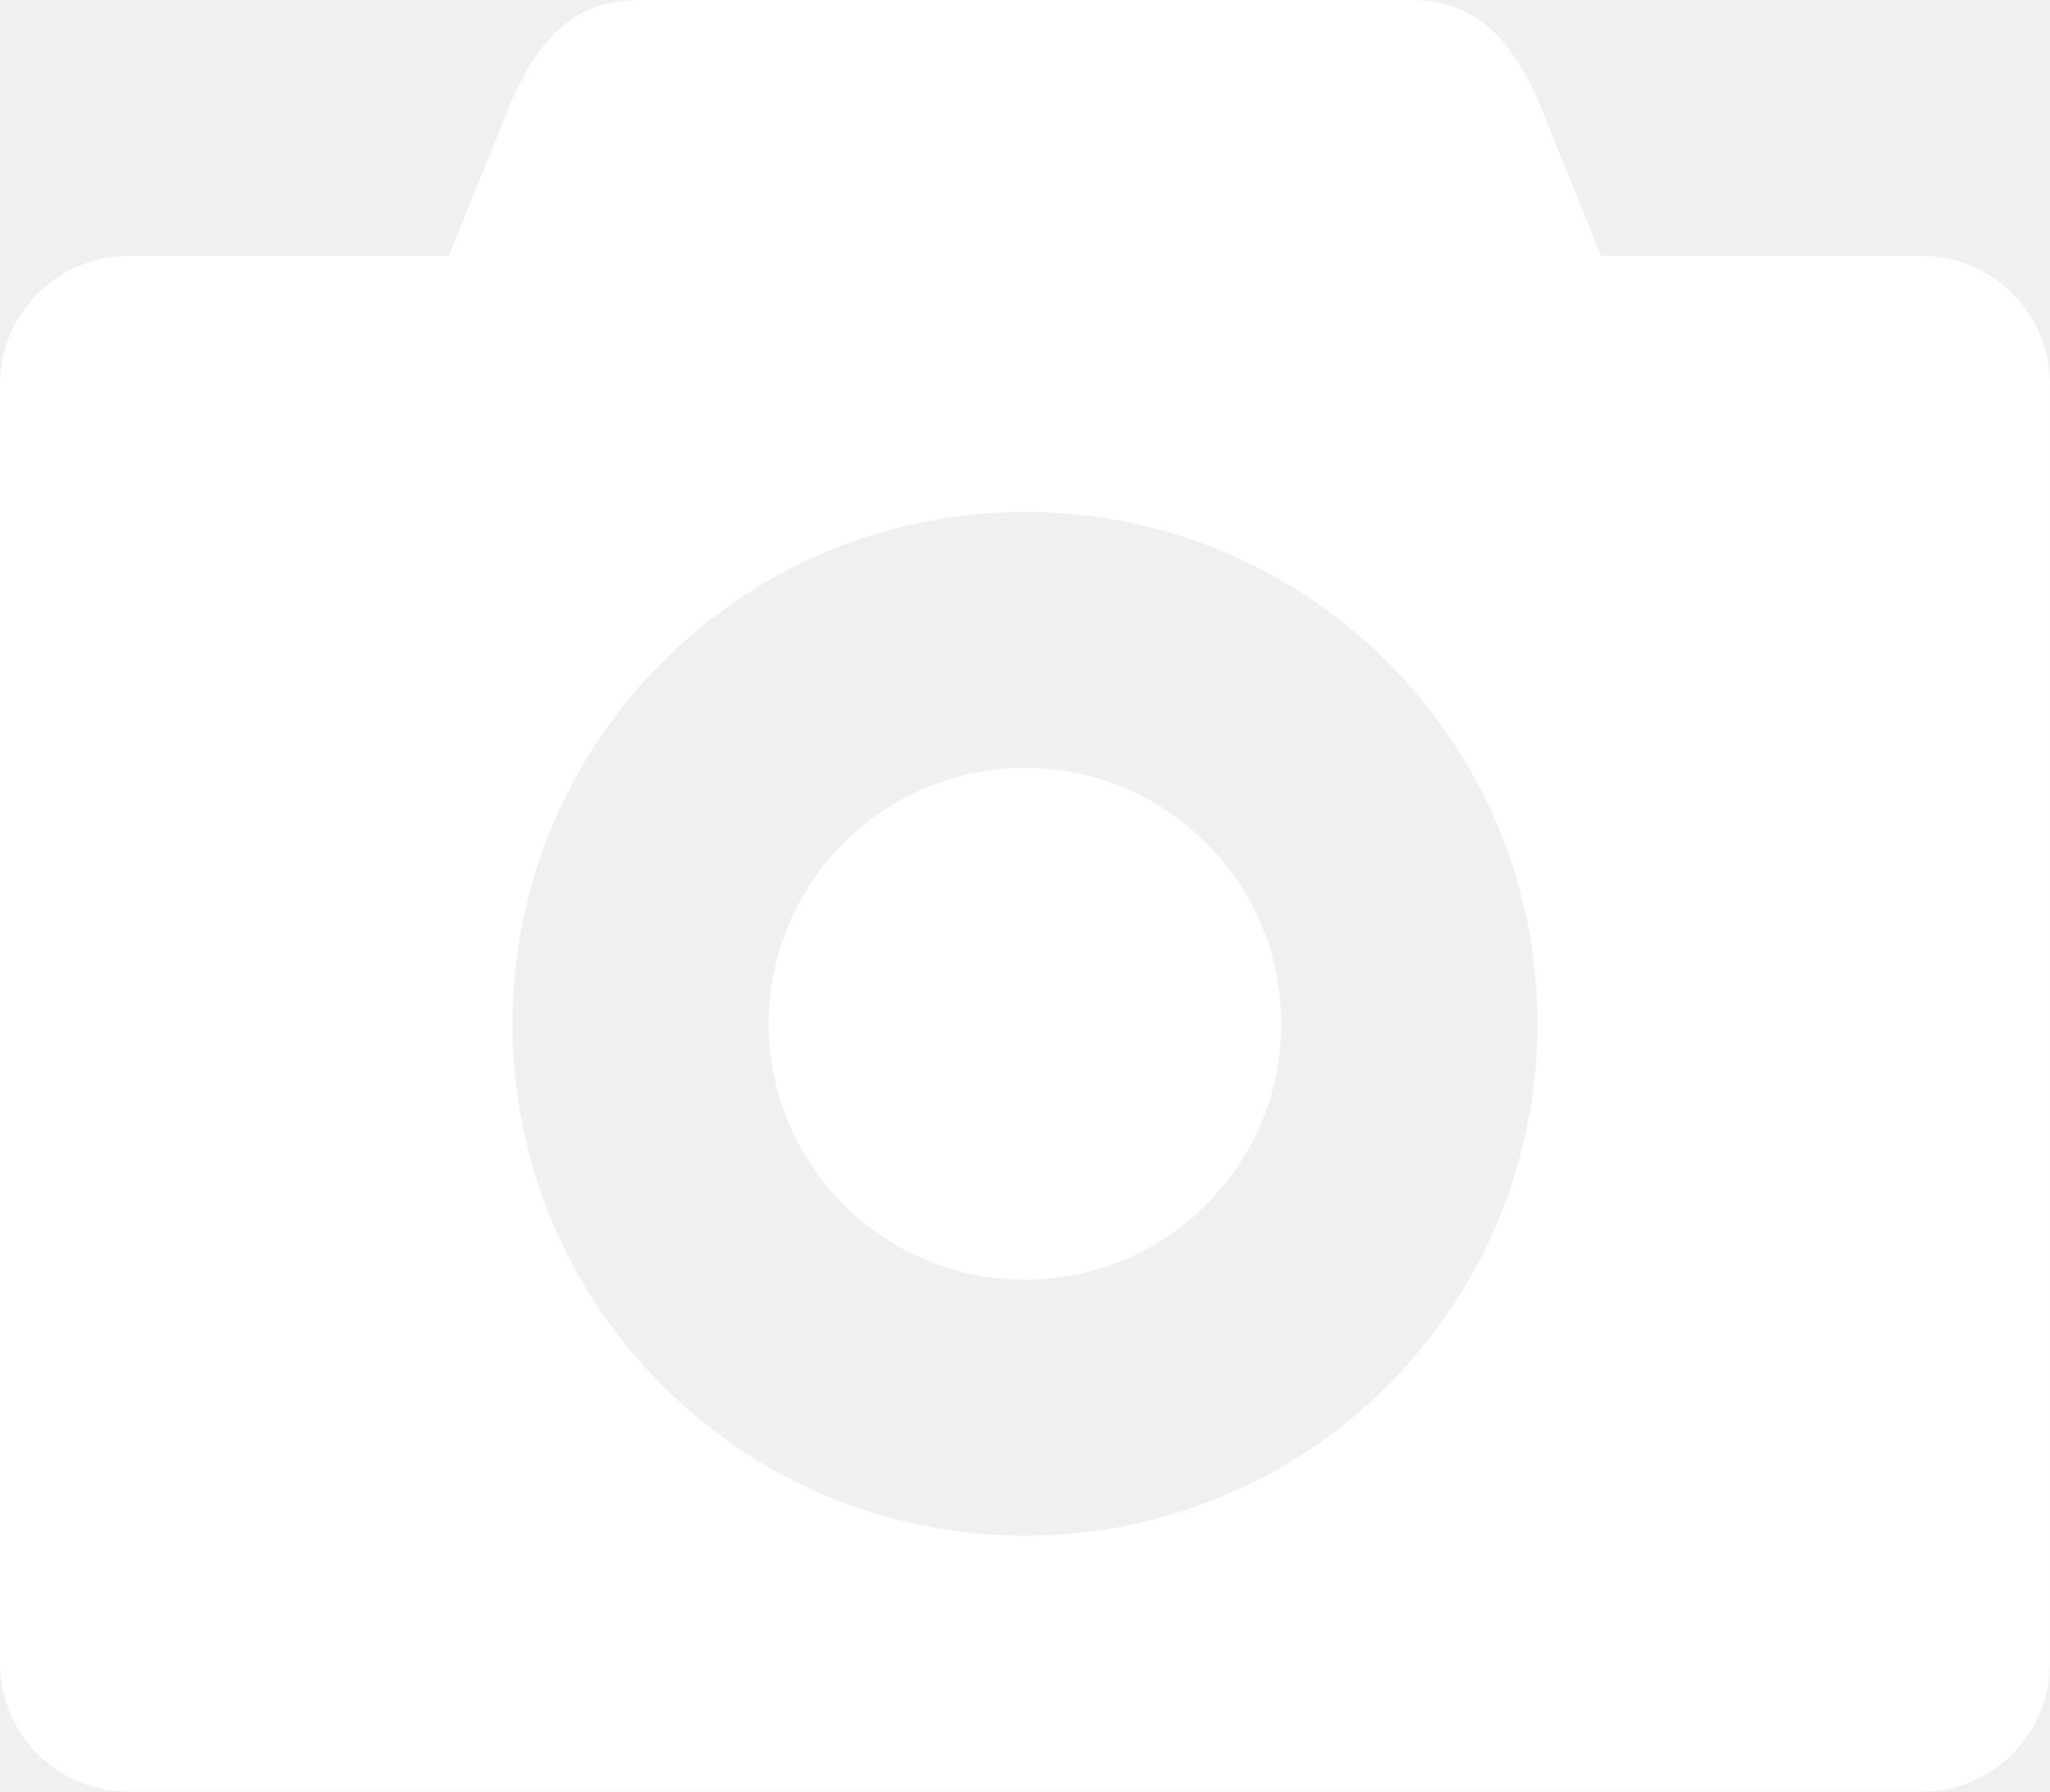
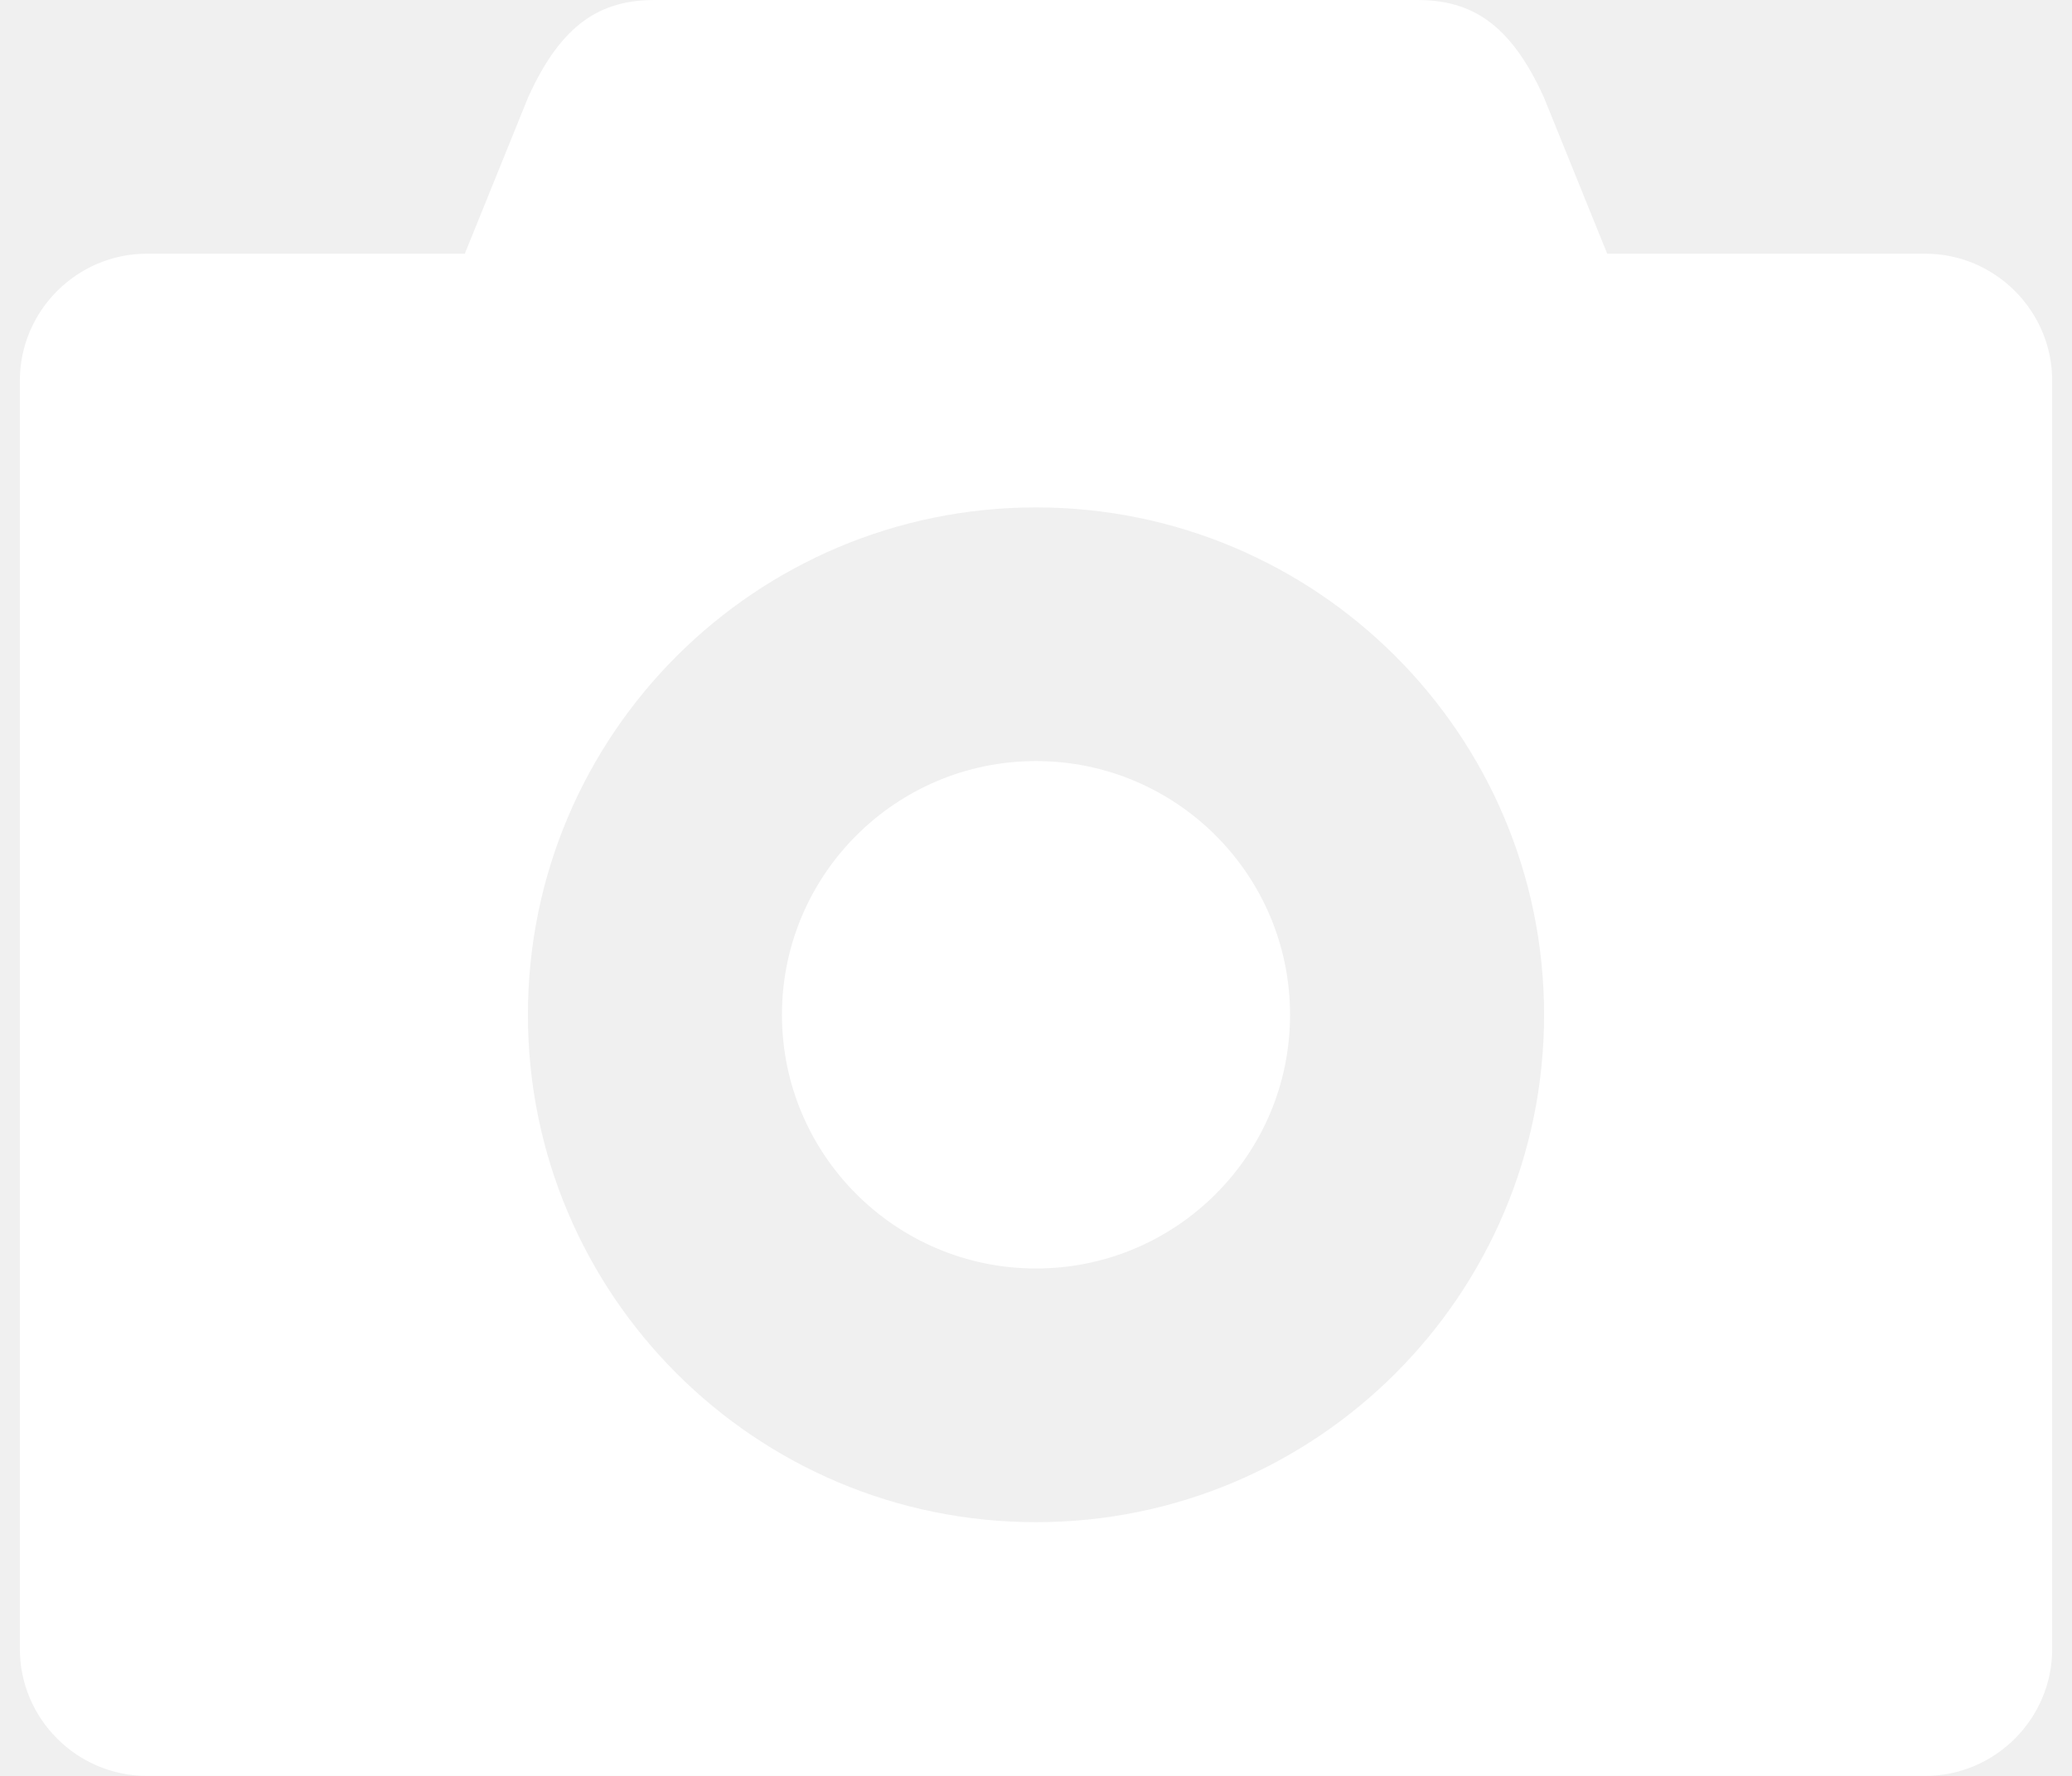
- <svg xmlns="http://www.w3.org/2000/svg" height="2.566cm" width="2.937cm">
-   <path d="m55.5 41.571c-7.659 0-13.875 6.209-13.875 13.858s6.216 13.857 13.875 13.857 13.875-6.208 13.875-13.857-6.216-13.858-13.875-13.858zm48.563-27.714h-17.365l-3.448-8.515c-1.845-4.095-4.01-5.342-6.937-5.342h-41.626c-2.927 0-5.092 1.247-6.937 5.342l-3.448 8.515h-17.364c-3.816 0-6.938 3.118-6.938 6.929v69.285c0 3.811 3.122 6.929 6.938 6.929h97.125c3.815 0 6.937-3.118 6.937-6.929v-69.285c0-3.811-3.122-6.929-6.937-6.929zm-48.563 69.286c-15.325 0-27.75-12.409-27.75-27.714 0-15.306 12.425-27.715 27.75-27.715s27.75 12.409 27.75 27.715c0 15.305-12.425 27.714-27.75 27.714z" fill="#fff" fill-rule="evenodd" />
+ <svg xmlns="http://www.w3.org/2000/svg" height="96" width="112">
+   <path d="m56 41.142c-7.58 0-13.732 6.145-13.732 13.715s6.152 13.714 13.732 13.714 13.732-6.144 13.732-13.714-6.152-13.715-13.732-13.715zm48.062-27.428h-17.186l-3.412-8.427c-1.826-4.053-3.969-5.287-6.865-5.287h-41.197c-2.897 0-5.04 1.234-6.865 5.287l-3.412 8.427h-17.185c-3.777 0-6.866 3.086-6.866 6.858v68.571c0 3.772 3.09 6.858 6.866 6.858h96.124c3.776 0 6.865-3.086 6.865-6.858v-68.571c0-3.772-3.09-6.858-6.865-6.858zm-48.062 68.572c-15.167 0-27.464-12.281-27.464-27.428 0-15.148 12.297-27.429 27.464-27.429s27.464 12.281 27.464 27.429c0 15.147-12.297 27.428-27.464 27.428z" fill="#fff" fill-rule="evenodd" stroke-width=".99" />
</svg>
